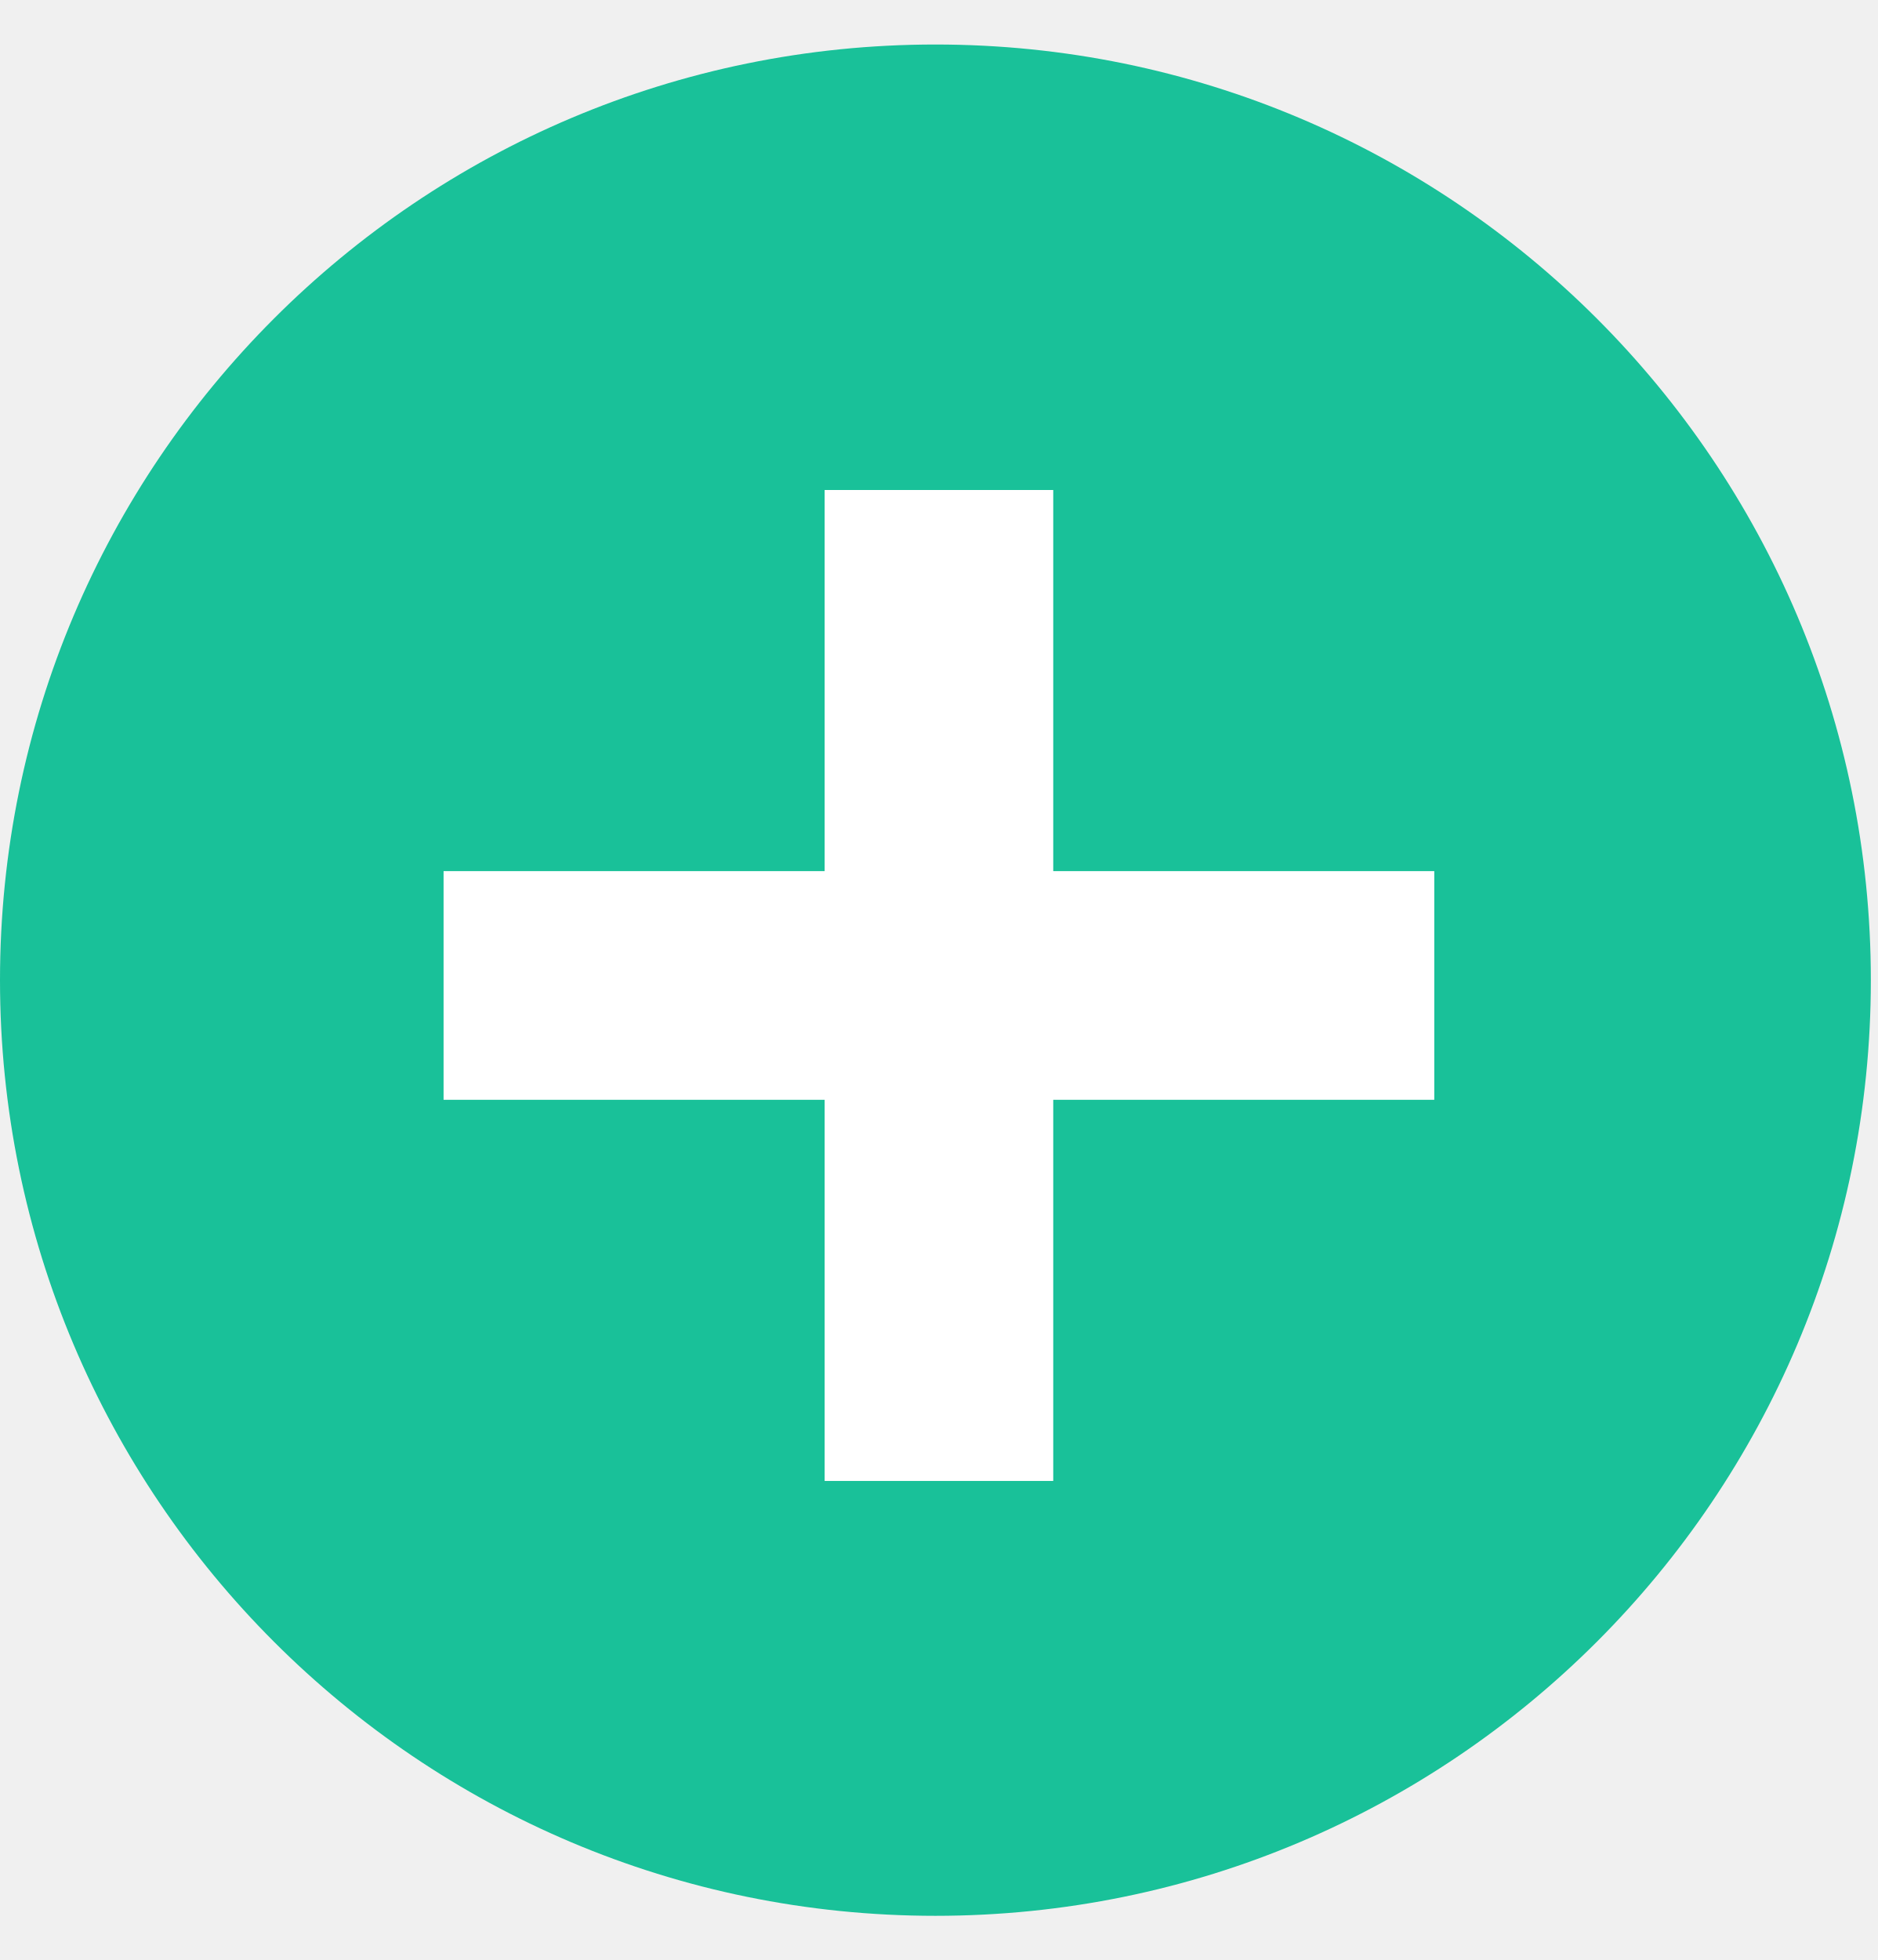
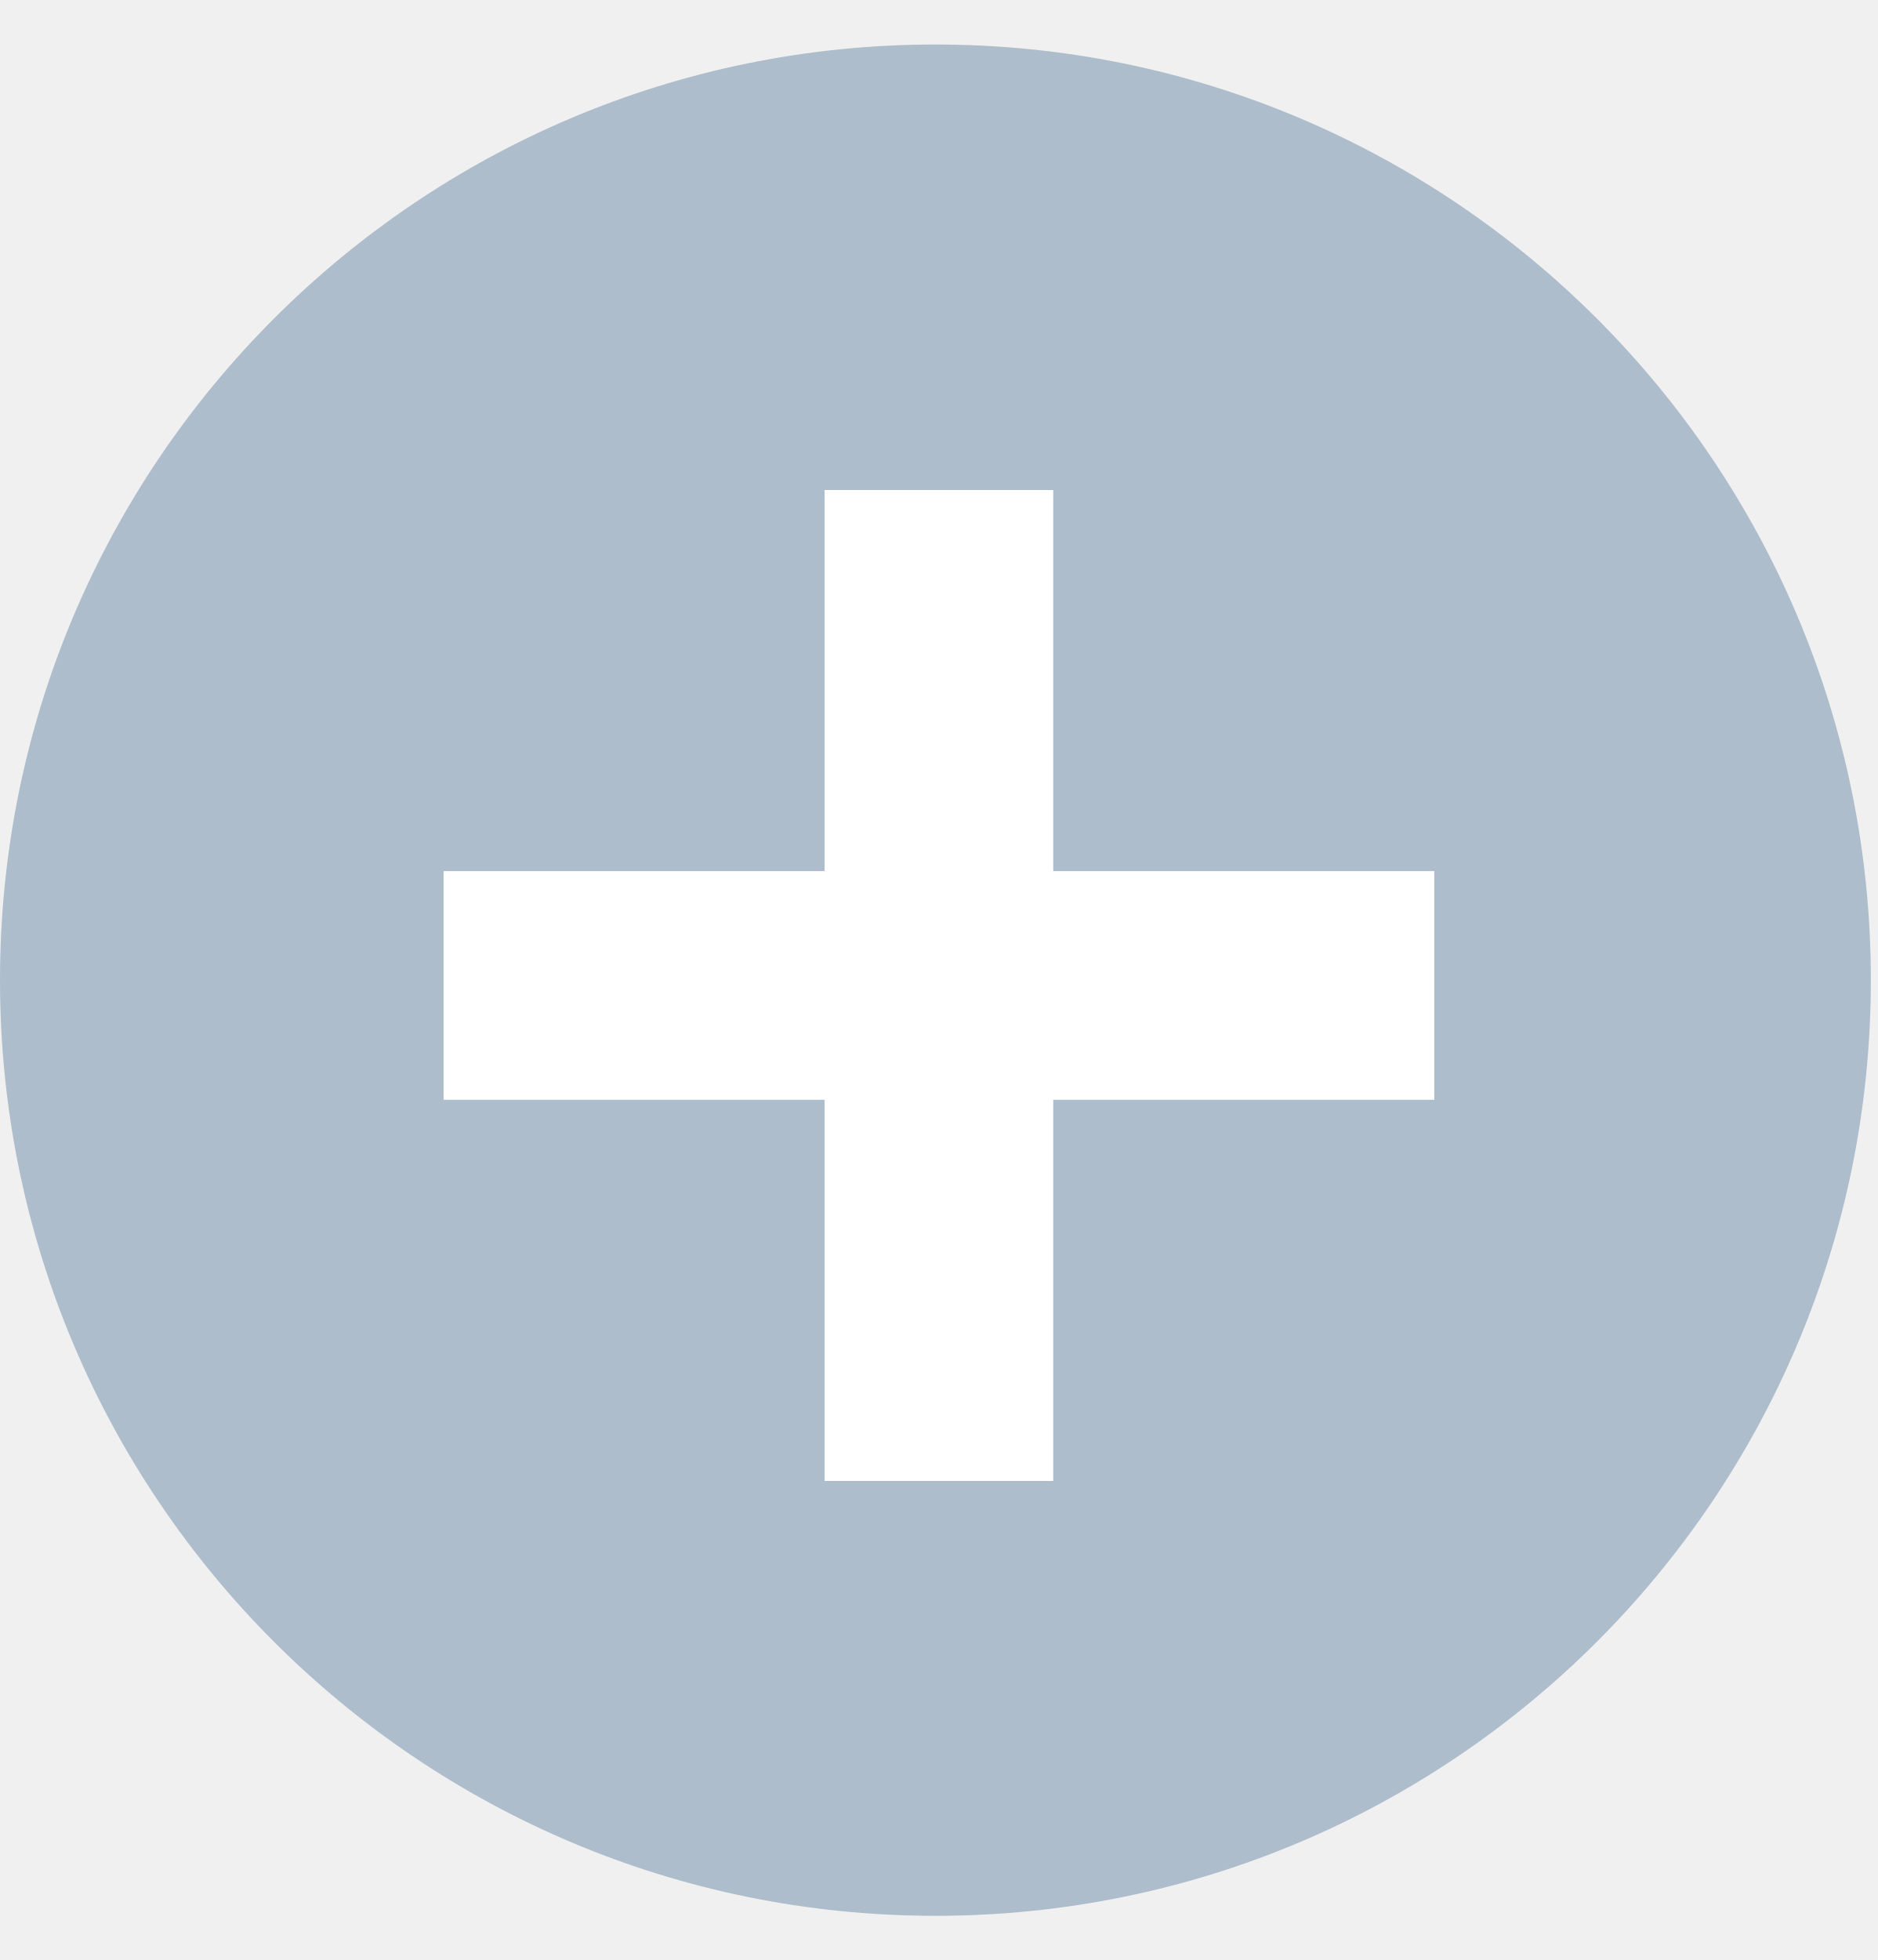
<svg xmlns="http://www.w3.org/2000/svg" width="23px" height="24px" viewBox="0 0 23 24" version="1.1">
  <defs />
  <g id="Page-1" stroke="none" stroke-width="1" fill="none" fill-rule="evenodd">
    <g id="бронирование1920" transform="translate(-1491, -499)">
      <g id="Group-8" transform="translate(1491, 499)">
-         <circle id="Oval-Copy" fill="#19C199" cx="11.457" cy="12.002" r="11.457" />
+         <circle id="Oval-Copy" fill="#ADBDCB" cx="11.457" cy="12.002" r="11.457" />
        <g id="Group-2" transform="translate(5.433113, 6)" />
        <rect id="Rectangle" fill="#FFFFFF" x="10.1" y="6" width="2.8" height="12.134" />
        <rect id="Rectangle-Copy" fill="#FFFFFF" transform="translate(11.5, 12.06689) rotate(90) translate(-11.5, -12.06689) " x="10.1" y="6" width="2.8" height="12.134" />
      </g>
    </g>
  </g>
</svg>
